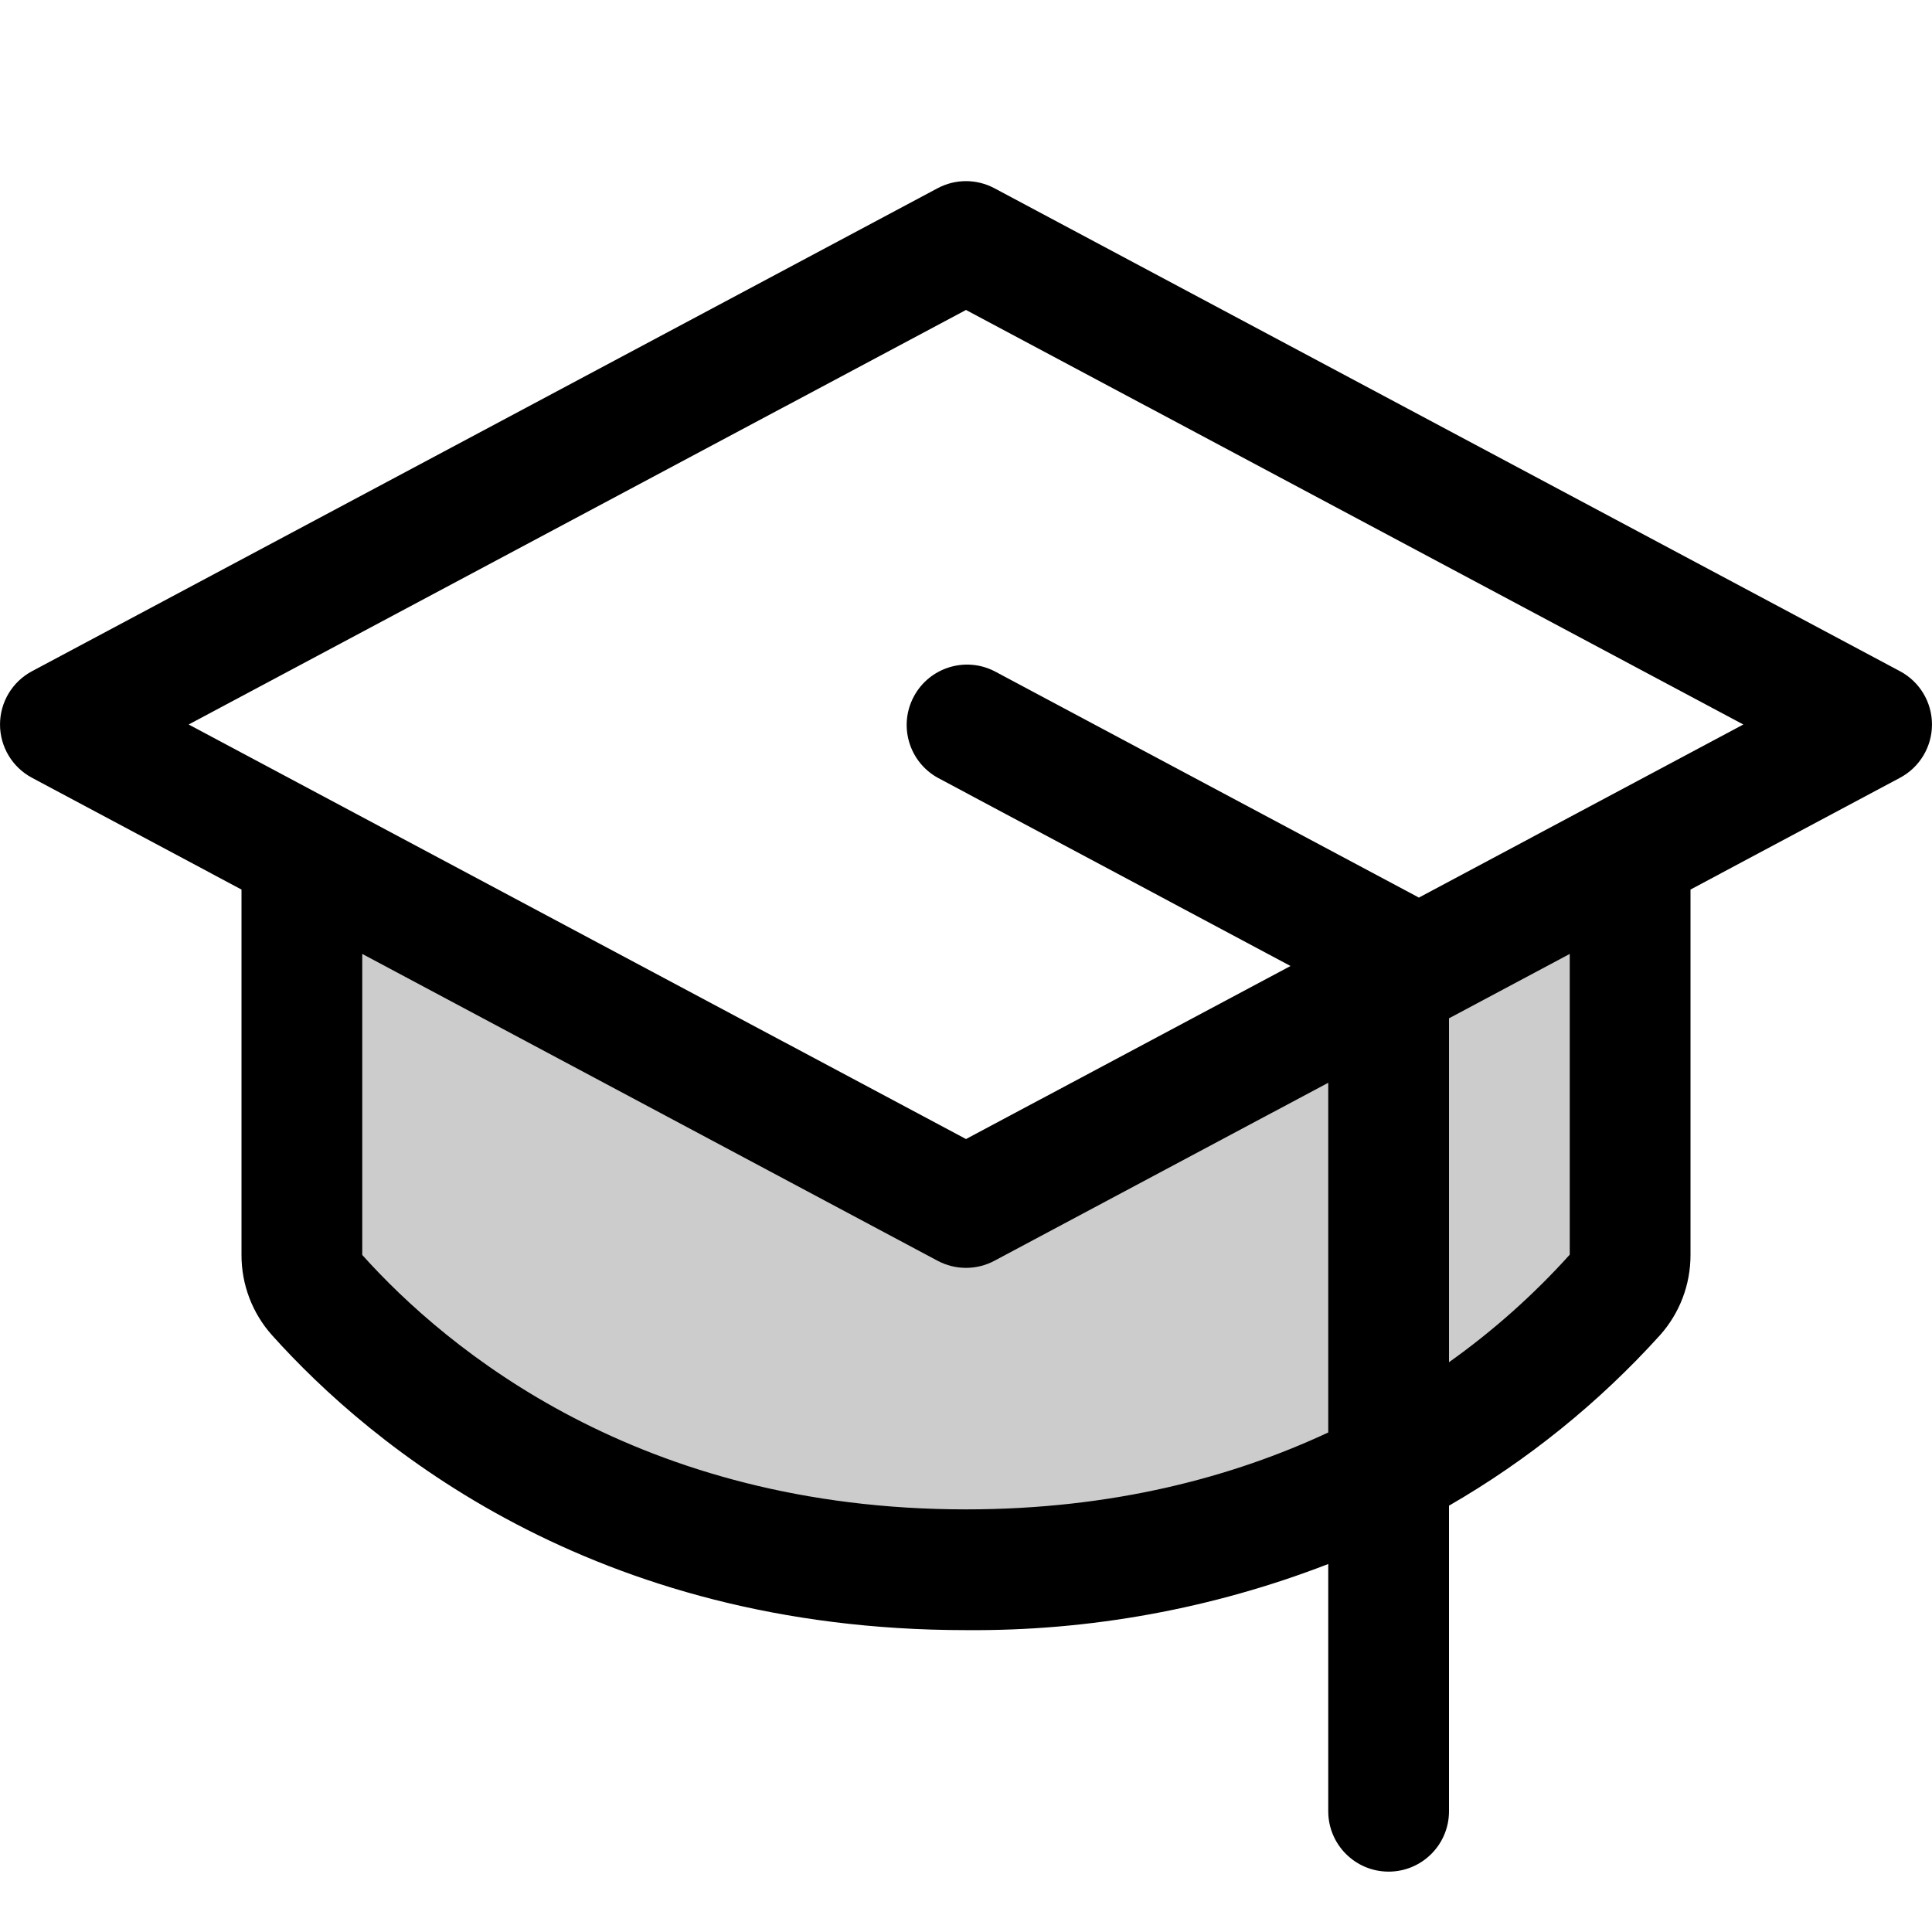
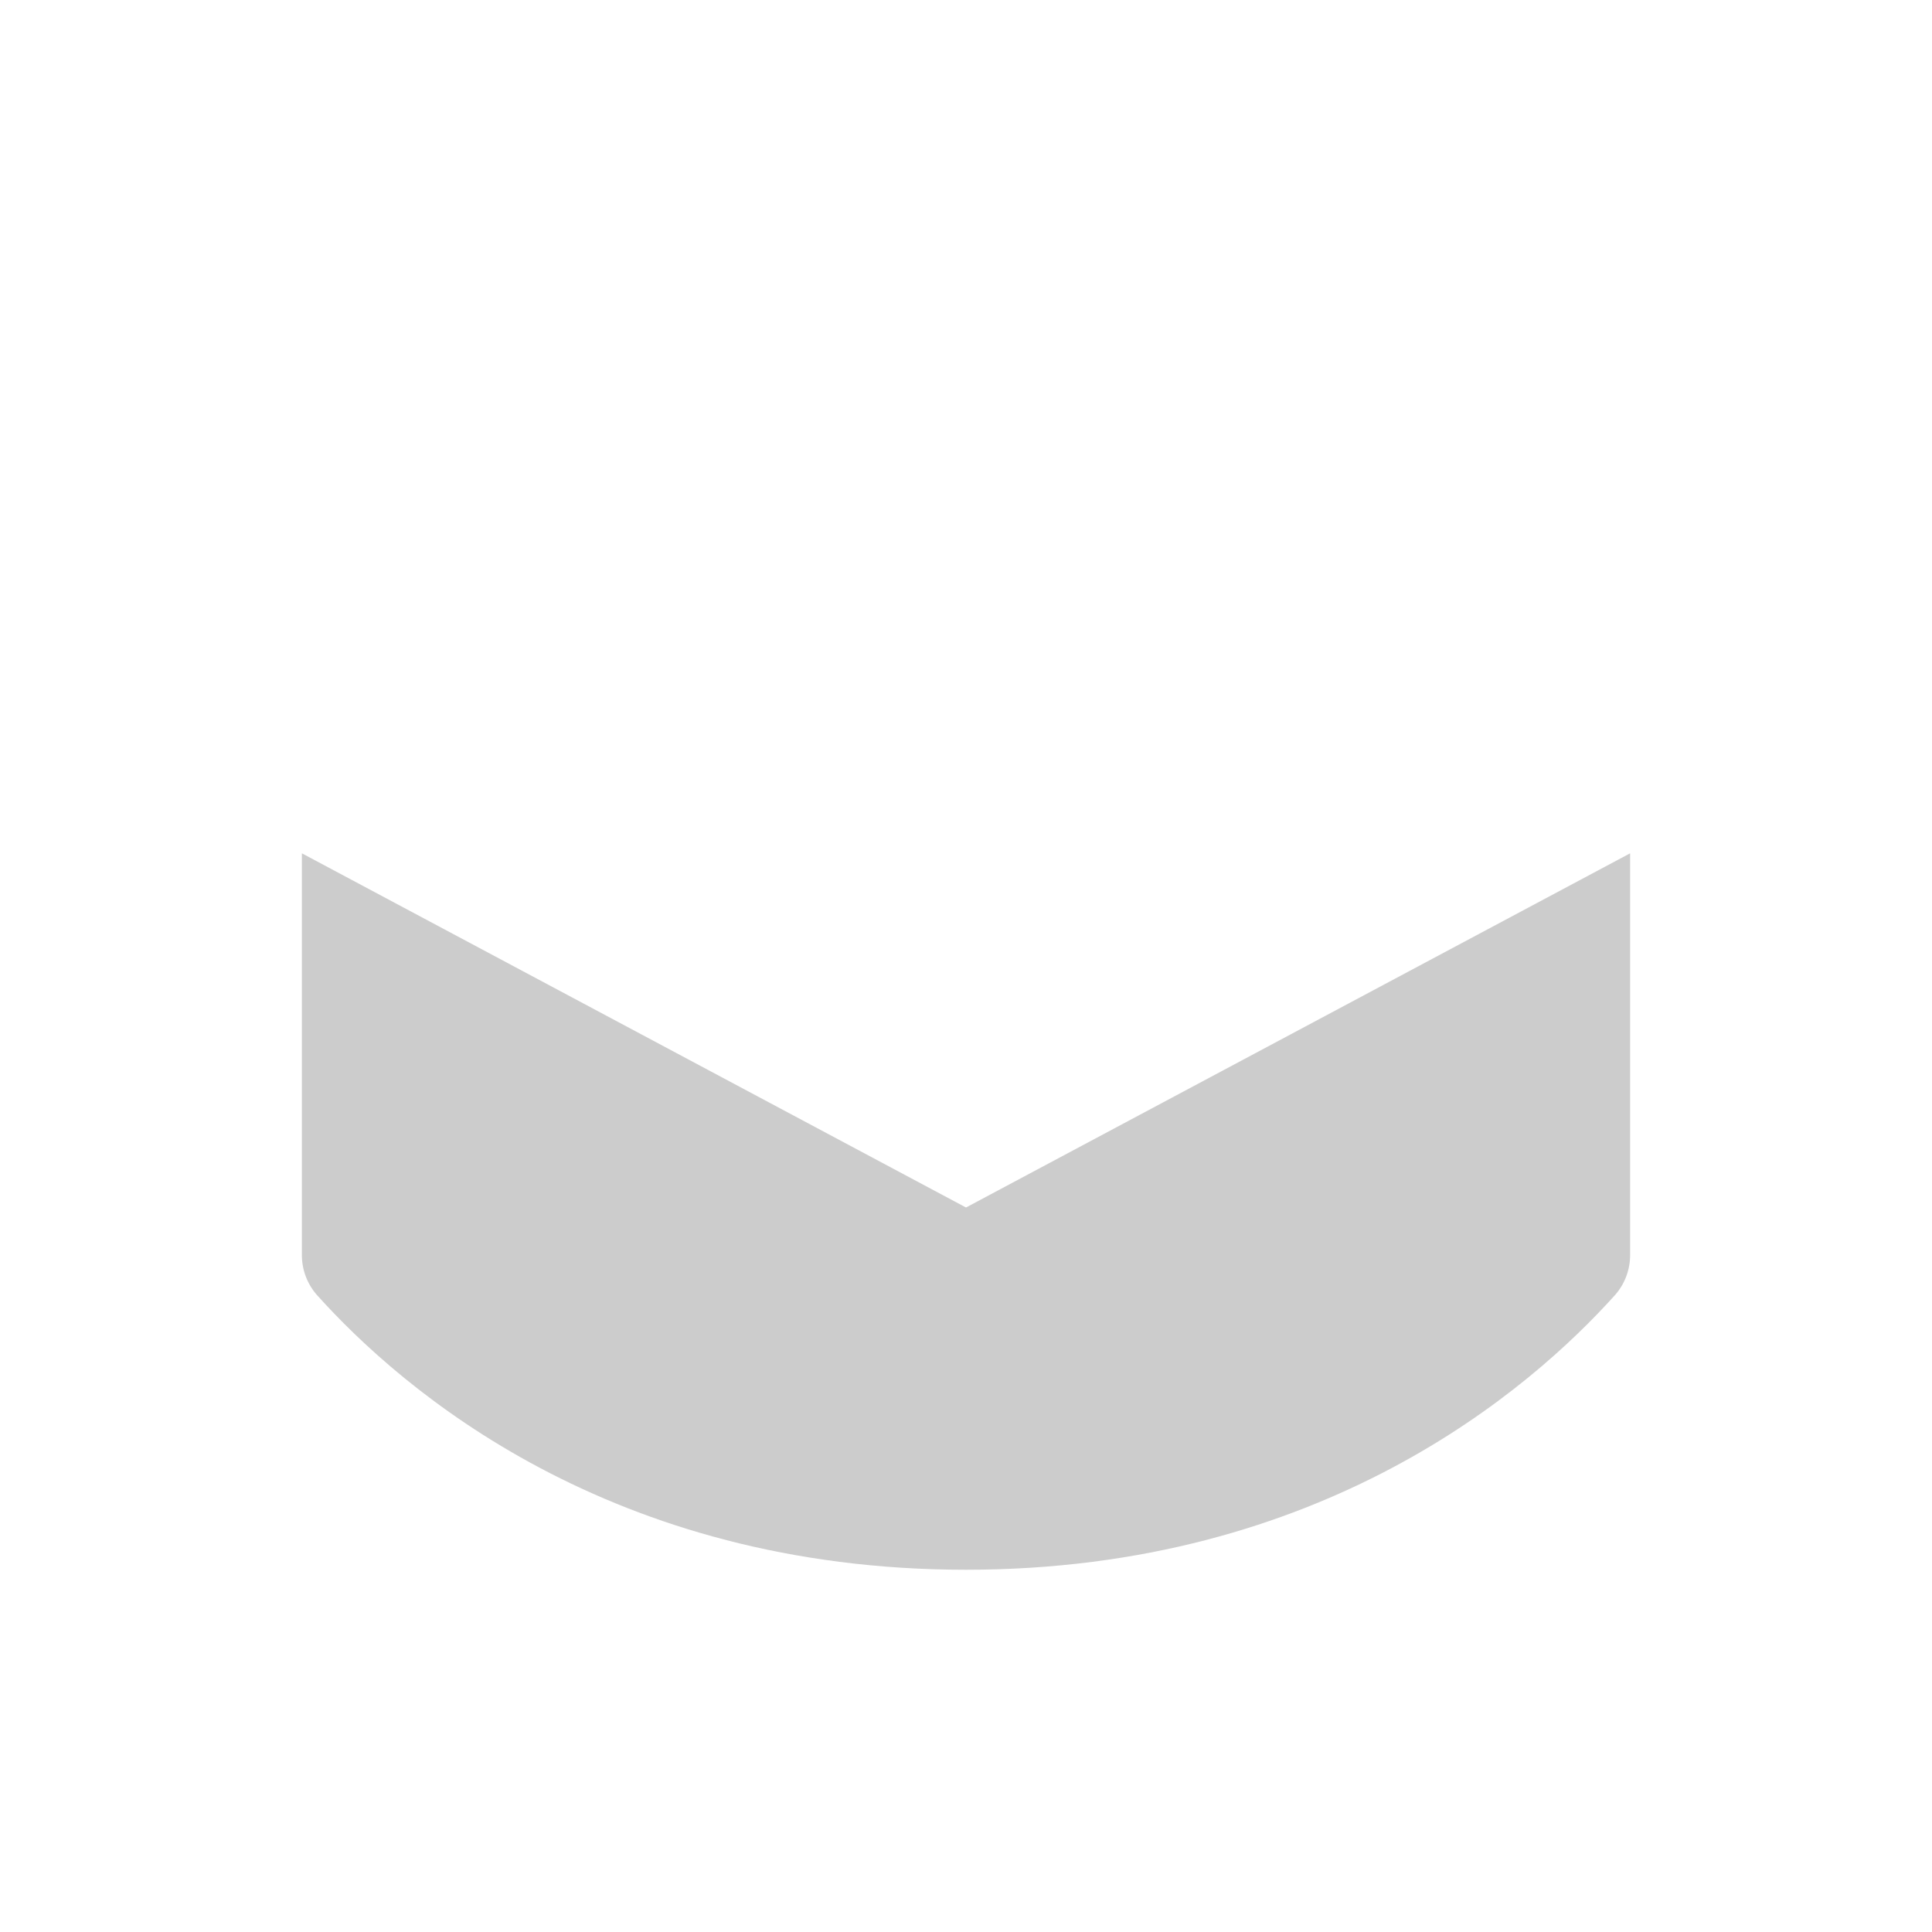
- <svg xmlns="http://www.w3.org/2000/svg" width="32" height="32" fill="#000000" viewBox="0 0 256 256">
-   <path d="M216,113.07v53.22a8,8,0,0,1-2,5.31c-11.3,12.59-38.9,36.4-86,36.4s-74.68-23.81-86-36.4a8,8,0,0,1-2-5.31V113.07L128,160Z" opacity="0.2" />
-   <path d="M251.76,88.94l-120-64a8,8,0,0,0-7.52,0l-120,64a8,8,0,0,0,0,14.12L32,117.87v48.42a15.91,15.91,0,0,0,4.06,10.65C49.16,191.53,78.51,216,128,216a130,130,0,0,0,48-8.76V240a8,8,0,0,0,16,0V199.51a115.63,115.63,0,0,0,27.94-22.57A15.91,15.91,0,0,0,224,166.29V117.87l27.76-14.81a8,8,0,0,0,0-14.12ZM128,200c-43.27,0-68.72-21.14-80-33.71V126.4l76.24,40.66a8,8,0,0,0,7.52,0L176,143.47v46.34C163.4,195.69,147.52,200,128,200Zm80-33.75a97.83,97.83,0,0,1-16,14.25V134.93l16-8.53ZM188,118.94l-.22-.13-56-29.87a8,8,0,0,0-7.52,14.12L171,128l-43,22.93L25,96,128,41.07,231,96Z" />
+ <svg xmlns="http://www.w3.org/2000/svg" viewBox="0 0 256 256" style="">
+   <path width="256" height="256" fill="none" d="M0 0 L256 0 L256 256 L0 256 Z" class="YiCOUrDE_0" />
+   <path d="M128,160,40,113.07h0v53.22a8,8,0,0,0,2,5.31c11.3,12.59,38.9,36.4,86,36.4s74.68-23.81,86-36.4a8,8,0,0,0,2-5.31V113.07Z" opacity="0.2" class="YiCOUrDE_1" />
+   <path fill="none" stroke="currentColor" stroke-linecap="round" stroke-linejoin="round" stroke-width="16" d="M8,96L128,32L248,96L128,160L8,96Z" class="YiCOUrDE_2" />
+   <path fill="none" stroke="currentColor" stroke-linecap="round" stroke-linejoin="round" stroke-width="16" d="M128,96L184,125.87L184,240" class="YiCOUrDE_3" />
+   <path d="M216,113.07v53.22a8,8,0,0,1-2,5.31c-11.3,12.59-38.9,36.4-86,36.4s-74.68-23.81-86-36.4a8,8,0,0,1-2-5.31V113.07" fill="none" stroke="currentColor" stroke-linecap="round" stroke-linejoin="round" stroke-width="16" class="YiCOUrDE_4" />
+   <style data-made-with="vivus-instant">.YiCOUrDE_0{stroke-dasharray:1024 1026;stroke-dashoffset:1025;animation:YiCOUrDE_draw_0 7200ms linear 0ms infinite,YiCOUrDE_fade 7200ms linear 0ms infinite;}.YiCOUrDE_1{stroke-dasharray:510 512;stroke-dashoffset:511;animation:YiCOUrDE_draw_1 7200ms linear 0ms infinite,YiCOUrDE_fade 7200ms linear 0ms infinite;}.YiCOUrDE_2{stroke-dasharray:544 546;stroke-dashoffset:545;animation:YiCOUrDE_draw_2 7200ms linear 0ms infinite,YiCOUrDE_fade 7200ms linear 0ms infinite;}.YiCOUrDE_3{stroke-dasharray:178 180;stroke-dashoffset:179;animation:YiCOUrDE_draw_3 7200ms linear 0ms infinite,YiCOUrDE_fade 7200ms linear 0ms infinite;}.YiCOUrDE_4{stroke-dasharray:311 313;stroke-dashoffset:312;animation:YiCOUrDE_draw_4 7200ms linear 0ms infinite,YiCOUrDE_fade 7200ms linear 0ms infinite;}@keyframes YiCOUrDE_draw{100%{stroke-dashoffset:0;}}@keyframes YiCOUrDE_fade{0%{stroke-opacity:1;}94.444%{stroke-opacity:1;}100%{stroke-opacity:0;}}@keyframes YiCOUrDE_draw_0{11.111%{stroke-dashoffset: 1025}38.889%{ stroke-dashoffset: 0;}100%{ stroke-dashoffset: 0;}}@keyframes YiCOUrDE_draw_1{14.583%{stroke-dashoffset: 511}42.361%{ stroke-dashoffset: 0;}100%{ stroke-dashoffset: 0;}}@keyframes YiCOUrDE_draw_2{18.056%{stroke-dashoffset: 545}45.833%{ stroke-dashoffset: 0;}100%{ stroke-dashoffset: 0;}}@keyframes YiCOUrDE_draw_3{21.528%{stroke-dashoffset: 179}49.306%{ stroke-dashoffset: 0;}100%{ stroke-dashoffset: 0;}}@keyframes YiCOUrDE_draw_4{25%{stroke-dashoffset: 312}52.778%{ stroke-dashoffset: 0;}100%{ stroke-dashoffset: 0;}}</style>
</svg>
